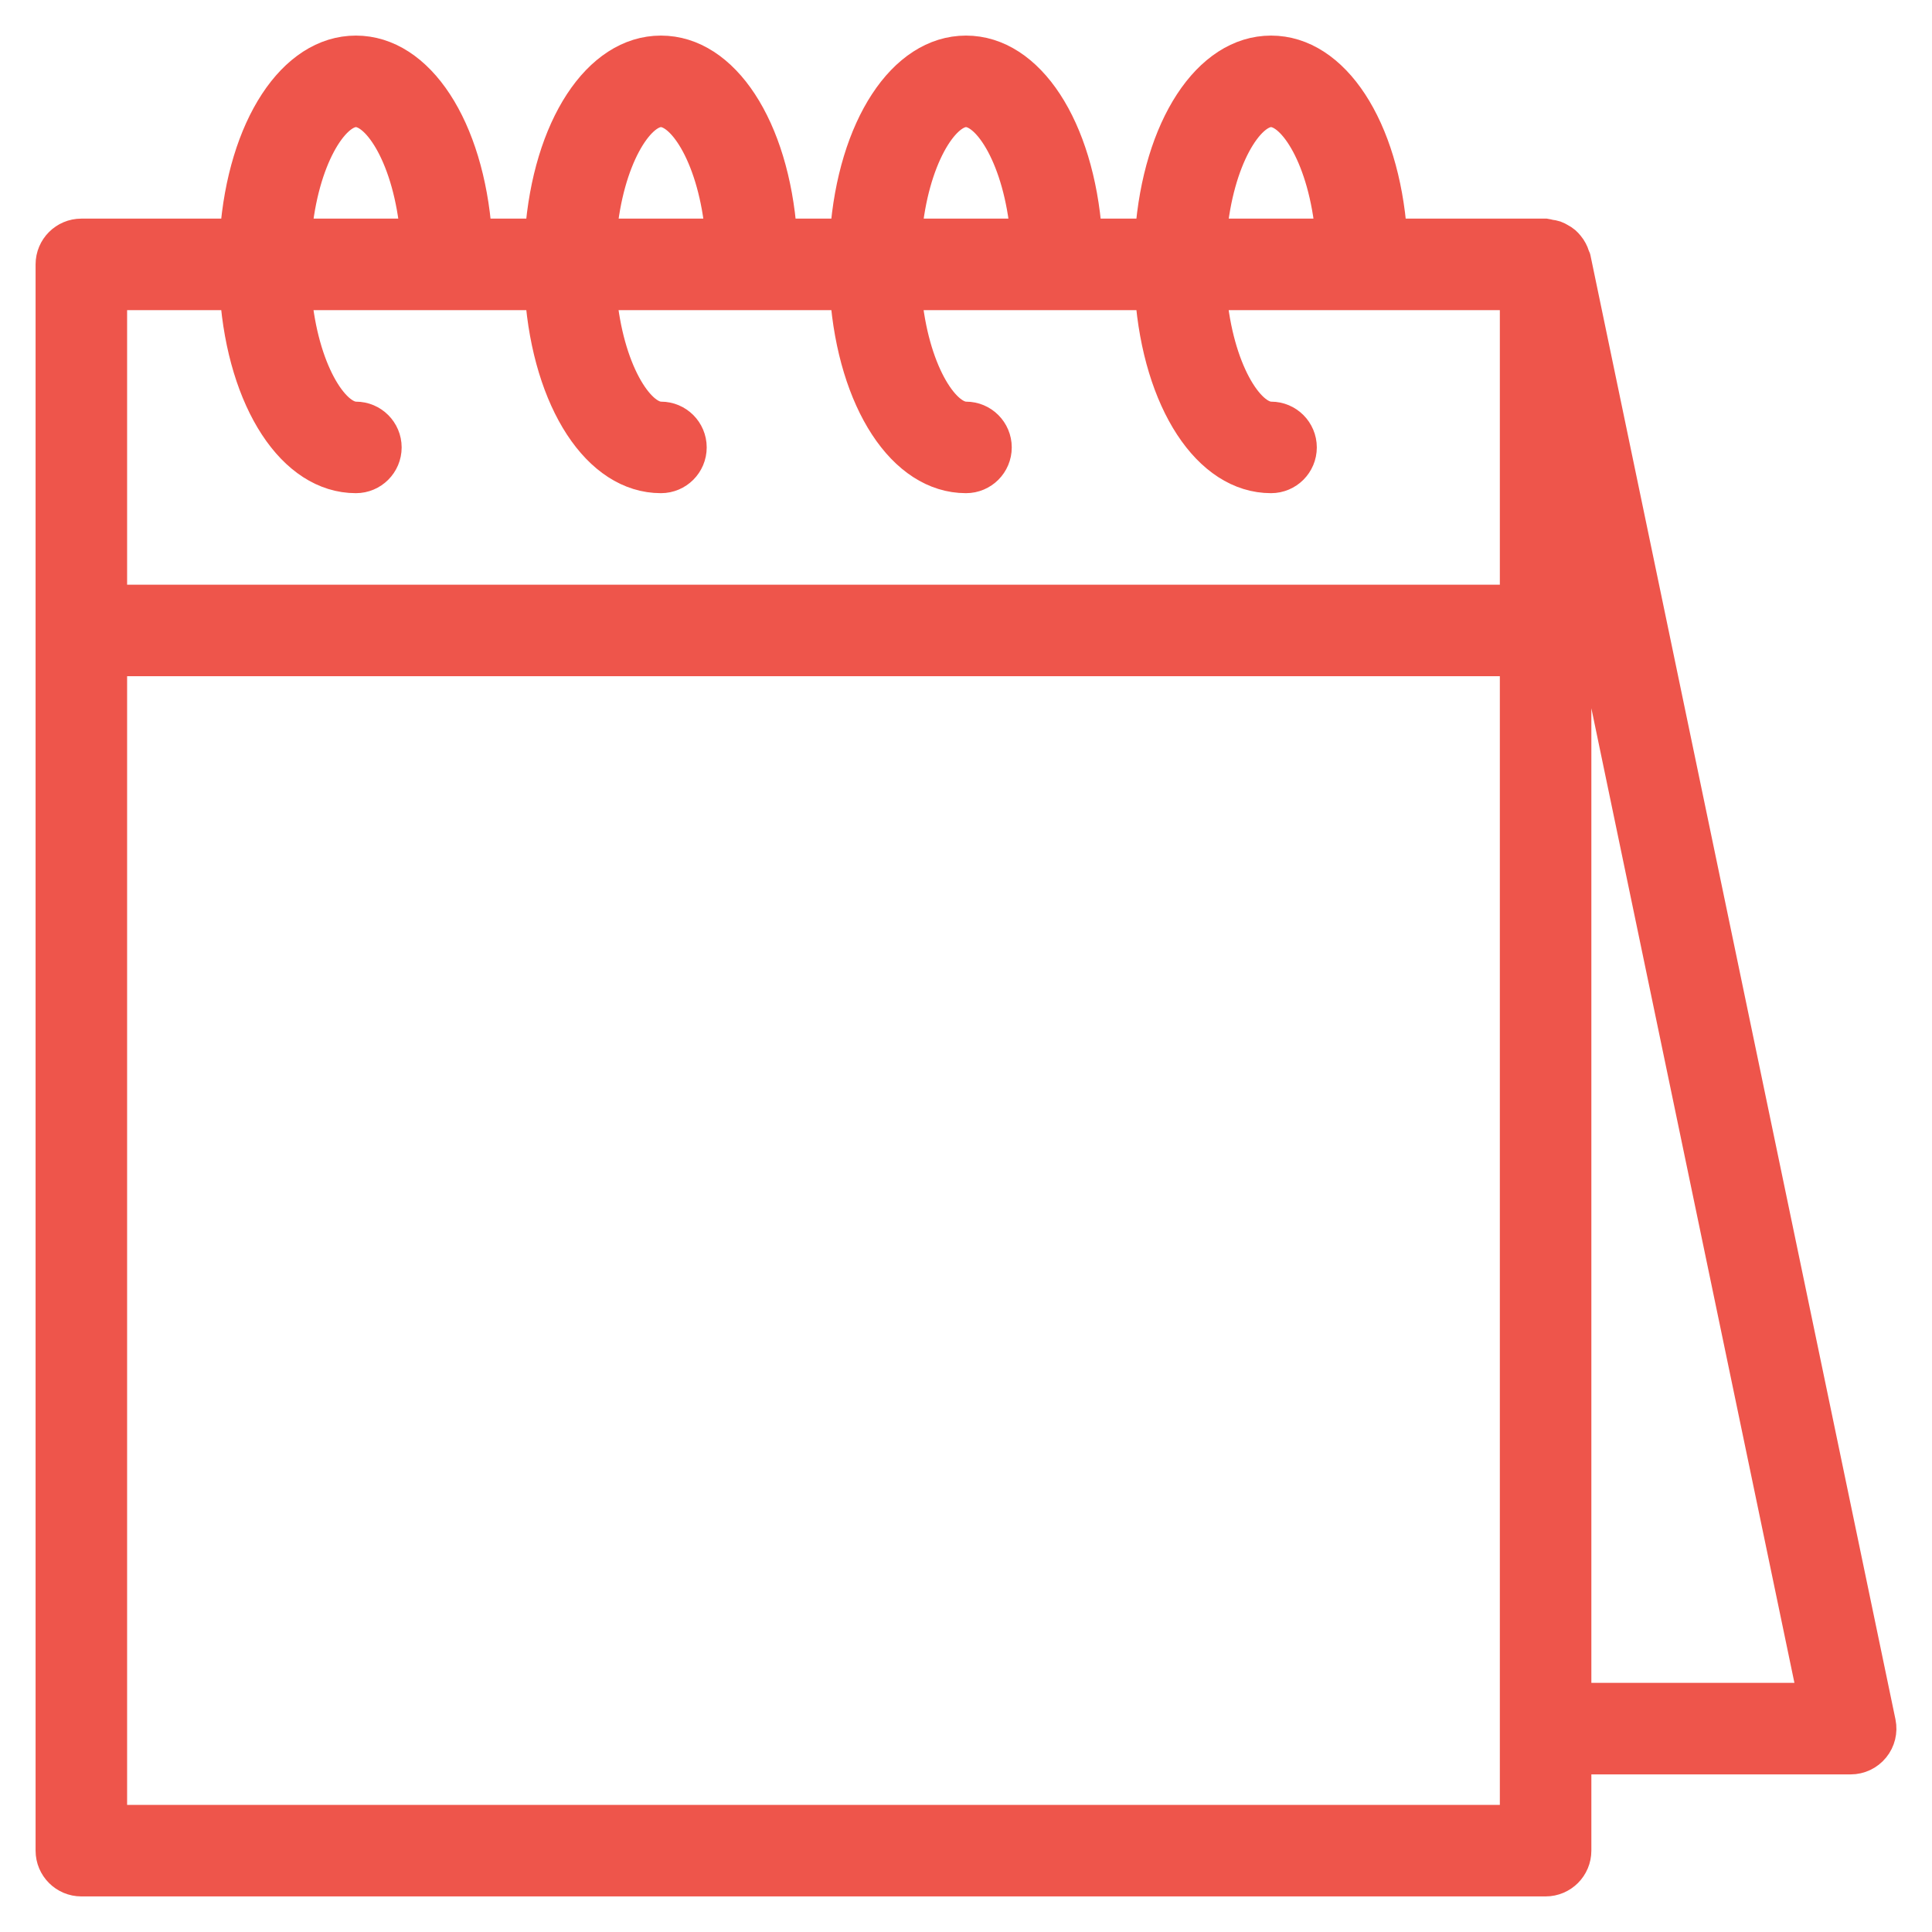
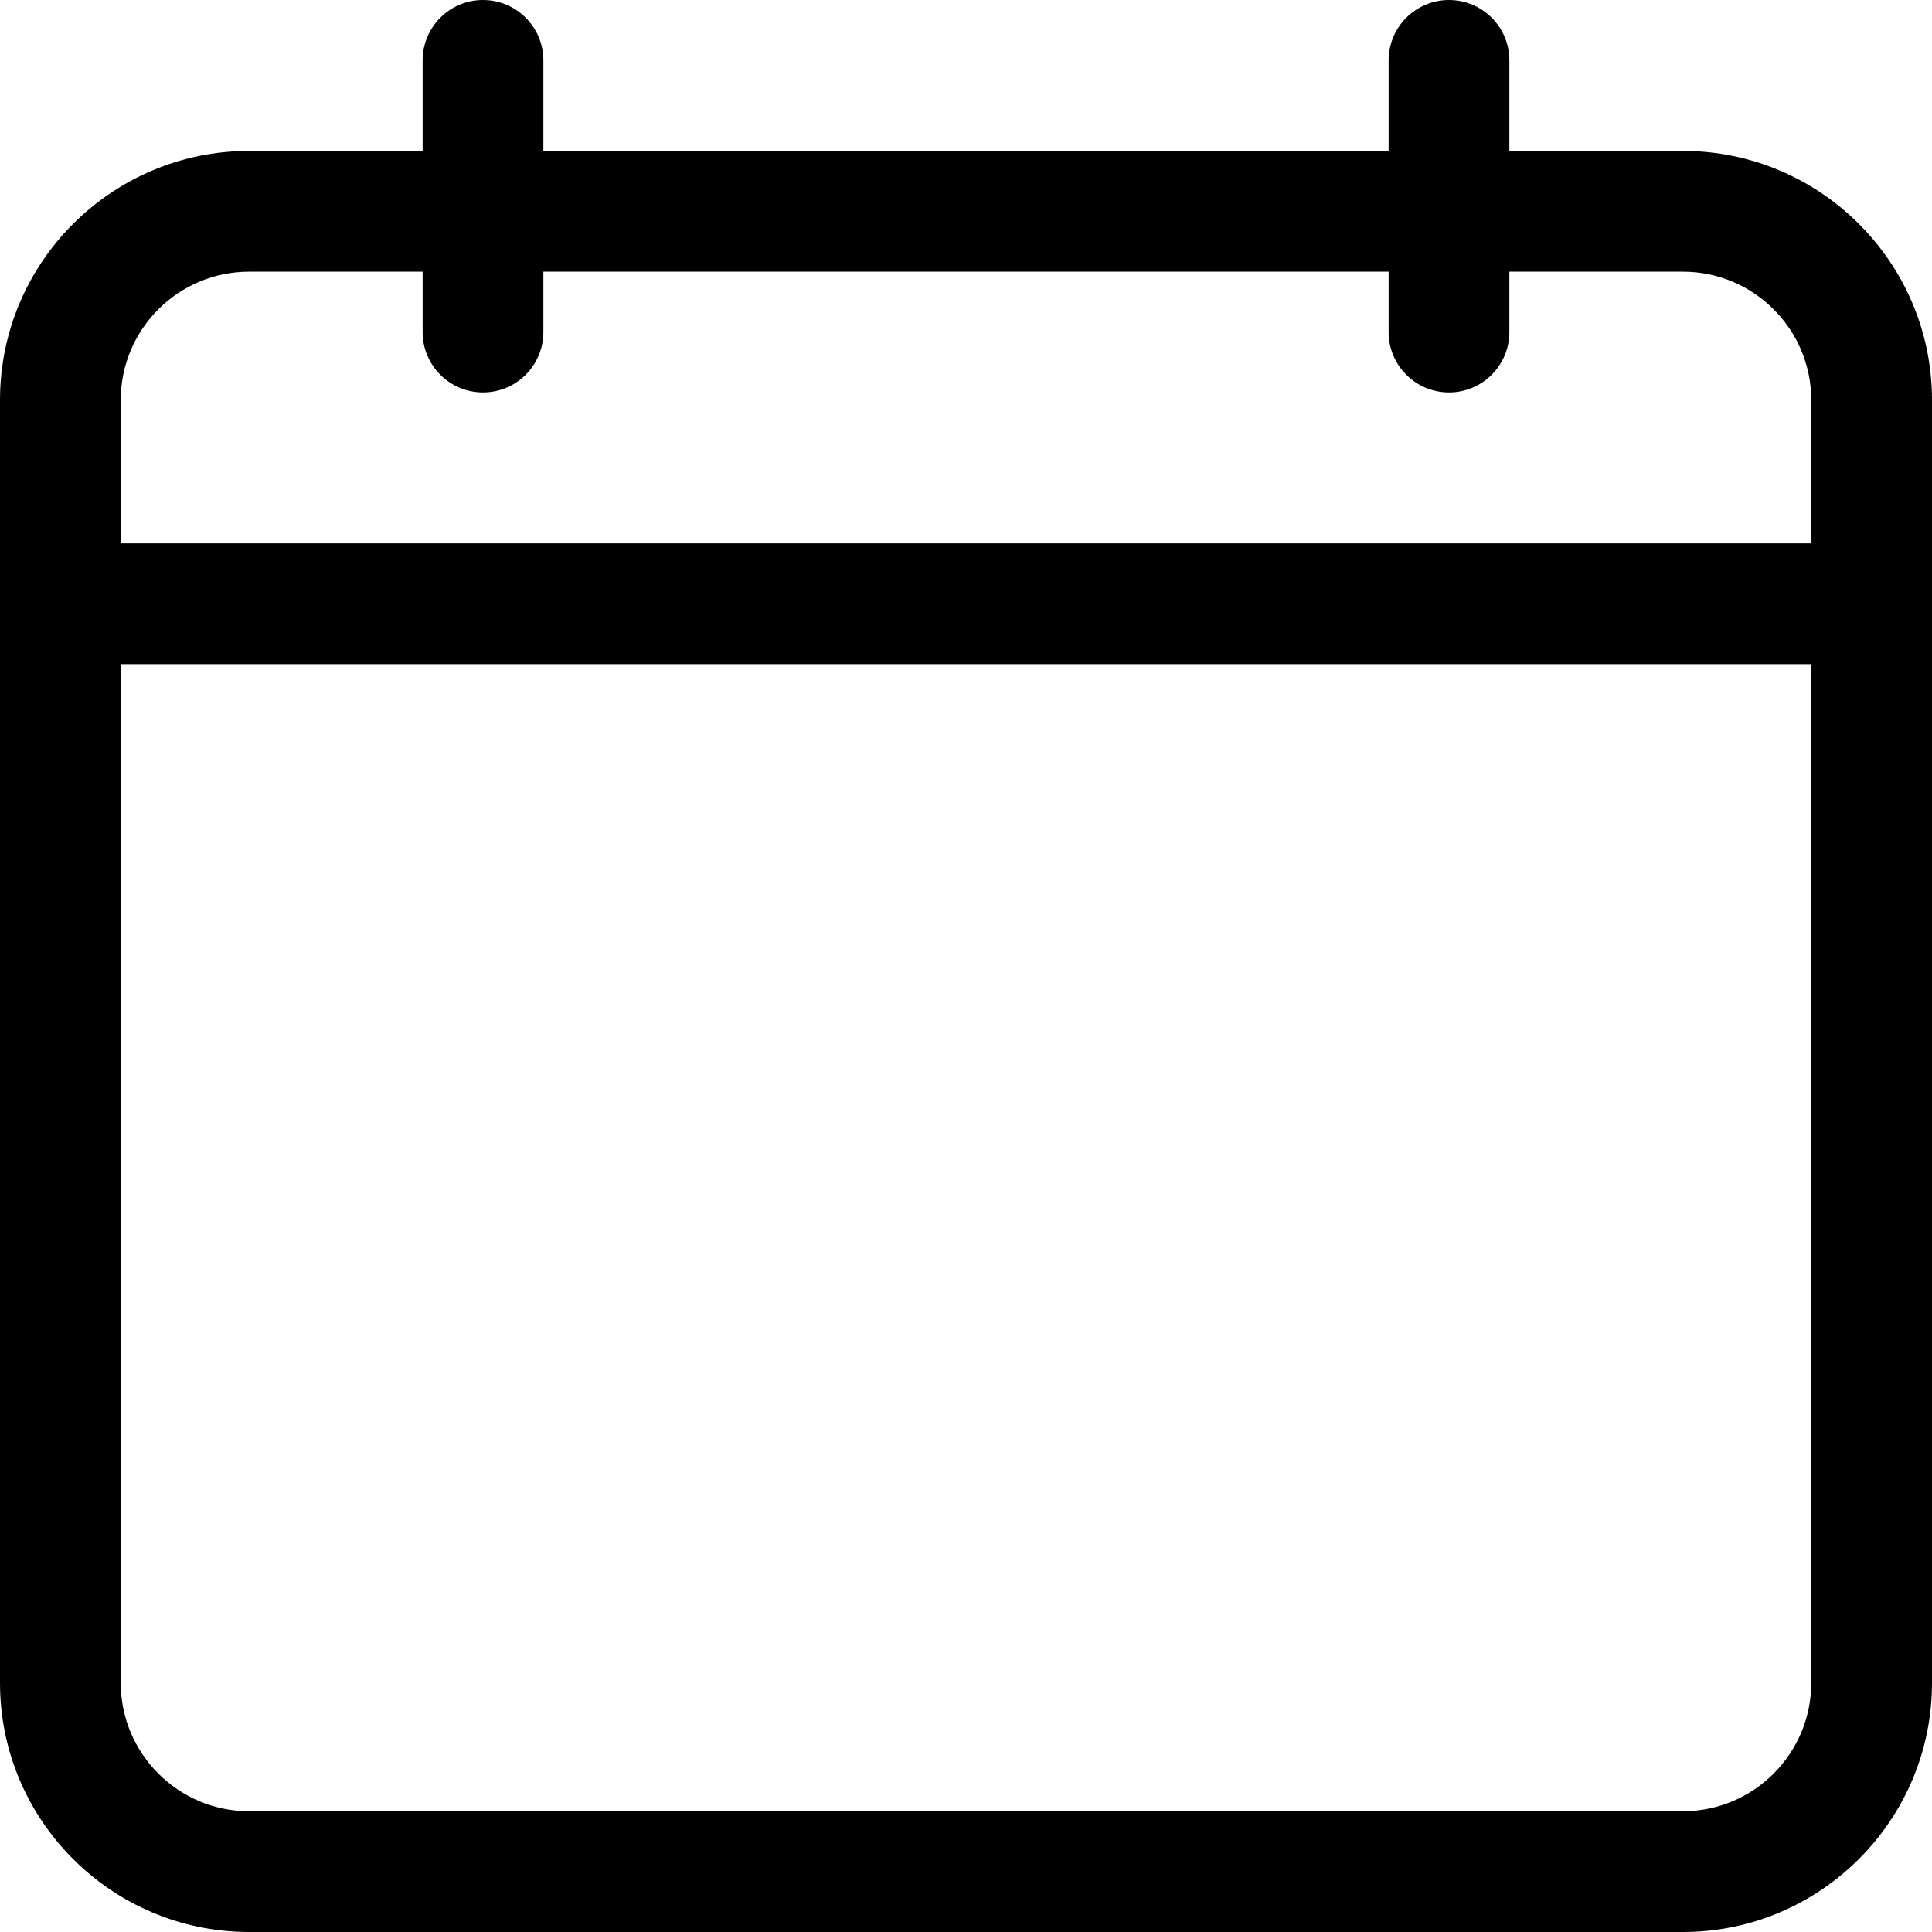
- <svg xmlns="http://www.w3.org/2000/svg" width="38" height="38" viewBox="0 0 38 38" fill="none">
-   <path d="M30.988 5.08C30.983 5.059 30.971 5.043 30.964 5.023C30.954 4.989 30.941 4.957 30.924 4.926C30.905 4.89 30.883 4.857 30.857 4.826C30.836 4.8 30.814 4.776 30.789 4.754C30.758 4.728 30.725 4.706 30.69 4.688C30.66 4.67 30.629 4.654 30.597 4.642C30.558 4.63 30.517 4.621 30.477 4.617C30.452 4.61 30.426 4.604 30.4 4.6H27.375C27.221 2.511 26.251 1 25 1C23.749 1 22.78 2.511 22.625 4.6H21.375C21.22 2.511 20.251 1 19 1C17.749 1 16.78 2.511 16.625 4.6H15.375C15.22 2.511 14.251 1 13 1C11.749 1 10.78 2.511 10.625 4.6H9.375C9.22 2.511 8.251 1 7 1C5.749 1 4.78 2.511 4.625 4.6H1.6C1.269 4.6 1 4.869 1 5.2V36.4C1 36.731 1.269 37 1.6 37H30.4C30.732 37 31 36.731 31 36.4V34.6H36.401C36.581 34.6 36.751 34.519 36.865 34.379C36.979 34.24 37.024 34.056 36.988 33.88L30.988 5.08ZM25 2.2C25.434 2.2 26.038 3.119 26.172 4.6H23.831C23.962 3.119 24.567 2.2 25 2.2ZM19 2.2C19.433 2.2 20.038 3.119 20.172 4.6H17.831C17.962 3.119 18.567 2.2 19 2.2ZM13 2.2C13.434 2.2 14.038 3.119 14.171 4.6H11.831C11.962 3.119 12.567 2.2 13 2.2ZM7 2.2C7.433 2.2 8.038 3.119 8.171 4.6H5.831C5.962 3.119 6.567 2.2 7 2.2ZM2.2 5.8H4.625C4.78 7.889 5.749 9.4 7 9.4C7.331 9.4 7.6 9.131 7.6 8.8C7.6 8.469 7.331 8.2 7 8.2C6.567 8.2 5.962 7.281 5.829 5.8H10.625C10.782 7.889 11.749 9.4 13 9.4C13.332 9.4 13.6 9.131 13.6 8.8C13.6 8.469 13.332 8.2 13 8.2C12.567 8.2 11.962 7.281 11.829 5.8H16.625C16.782 7.889 17.749 9.4 19 9.4C19.332 9.4 19.6 9.131 19.6 8.8C19.6 8.469 19.332 8.2 19 8.2C18.567 8.2 17.962 7.281 17.829 5.8H22.625C22.782 7.889 23.749 9.4 25 9.4C25.332 9.4 25.6 9.131 25.6 8.8C25.6 8.469 25.332 8.2 25 8.2C24.567 8.2 23.962 7.281 23.829 5.8H29.8V11.8H2.2V5.8ZM29.8 35.8H2.2V13H29.8V35.8ZM31 33.4V11.02L35.663 33.4H31Z" fill="#EE554B" stroke="#EE554B" stroke-width="0.6" />
+ <svg xmlns="http://www.w3.org/2000/svg" version="1.1" width="512" height="512" x="0" y="0" viewBox="0 0 512 512" style="enable-background:new 0 0 512 512" xml:space="preserve" class="">
+   <g>
+     <path d="M446 40h-46V16c0-8.836-7.163-16-16-16s-16 7.164-16 16v24H144V16c0-8.836-7.163-16-16-16s-16 7.164-16 16v24H66C29.607 40 0 69.607 0 106v340c0 36.393 29.607 66 66 66h380c36.393 0 66-29.607 66-66V106c0-36.393-29.607-66-66-66zM66 72h46v16c0 8.836 7.163 16 16 16s16-7.164 16-16V72h224v16c0 8.836 7.163 16 16 16s16-7.164 16-16V72h46c18.748 0 34 15.252 34 34v38H32v-38c0-18.748 15.252-34 34-34zm380 408H66c-18.748 0-34-15.252-34-34V176h448v270c0 18.748-15.252 34-34 34z" fill="#000000" data-original="#000000" class="" />
+   </g>
</svg>
